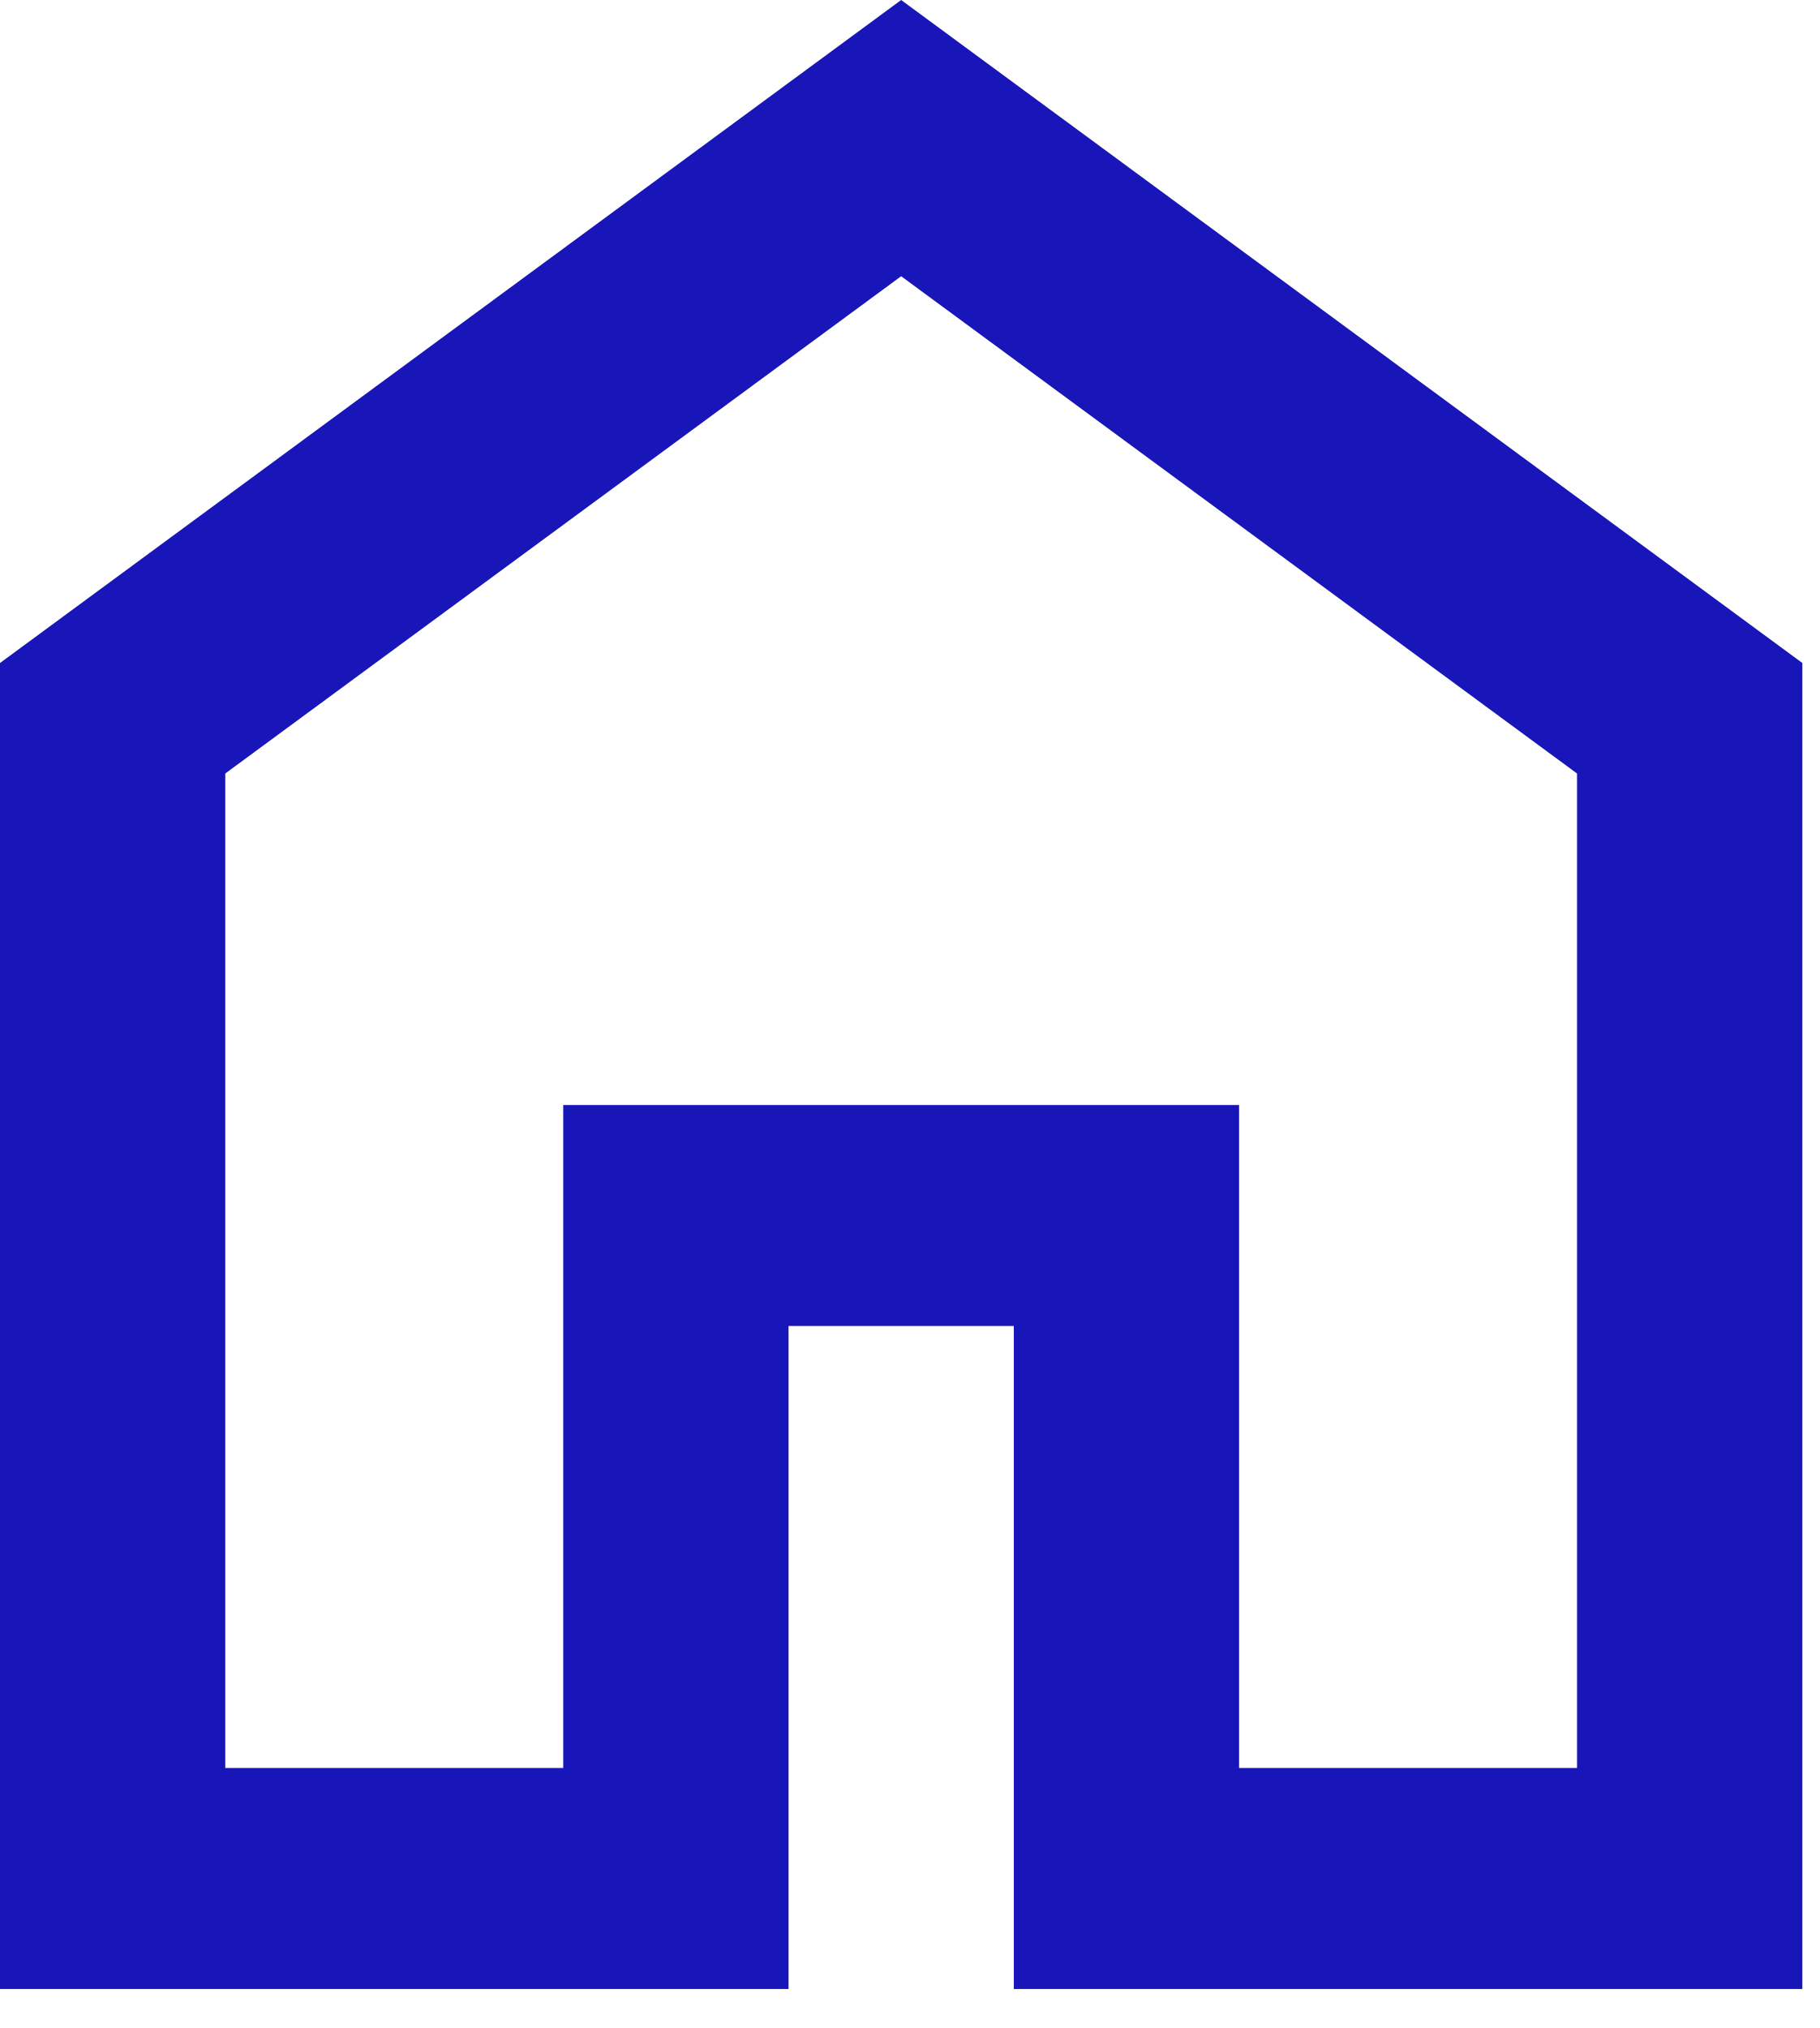
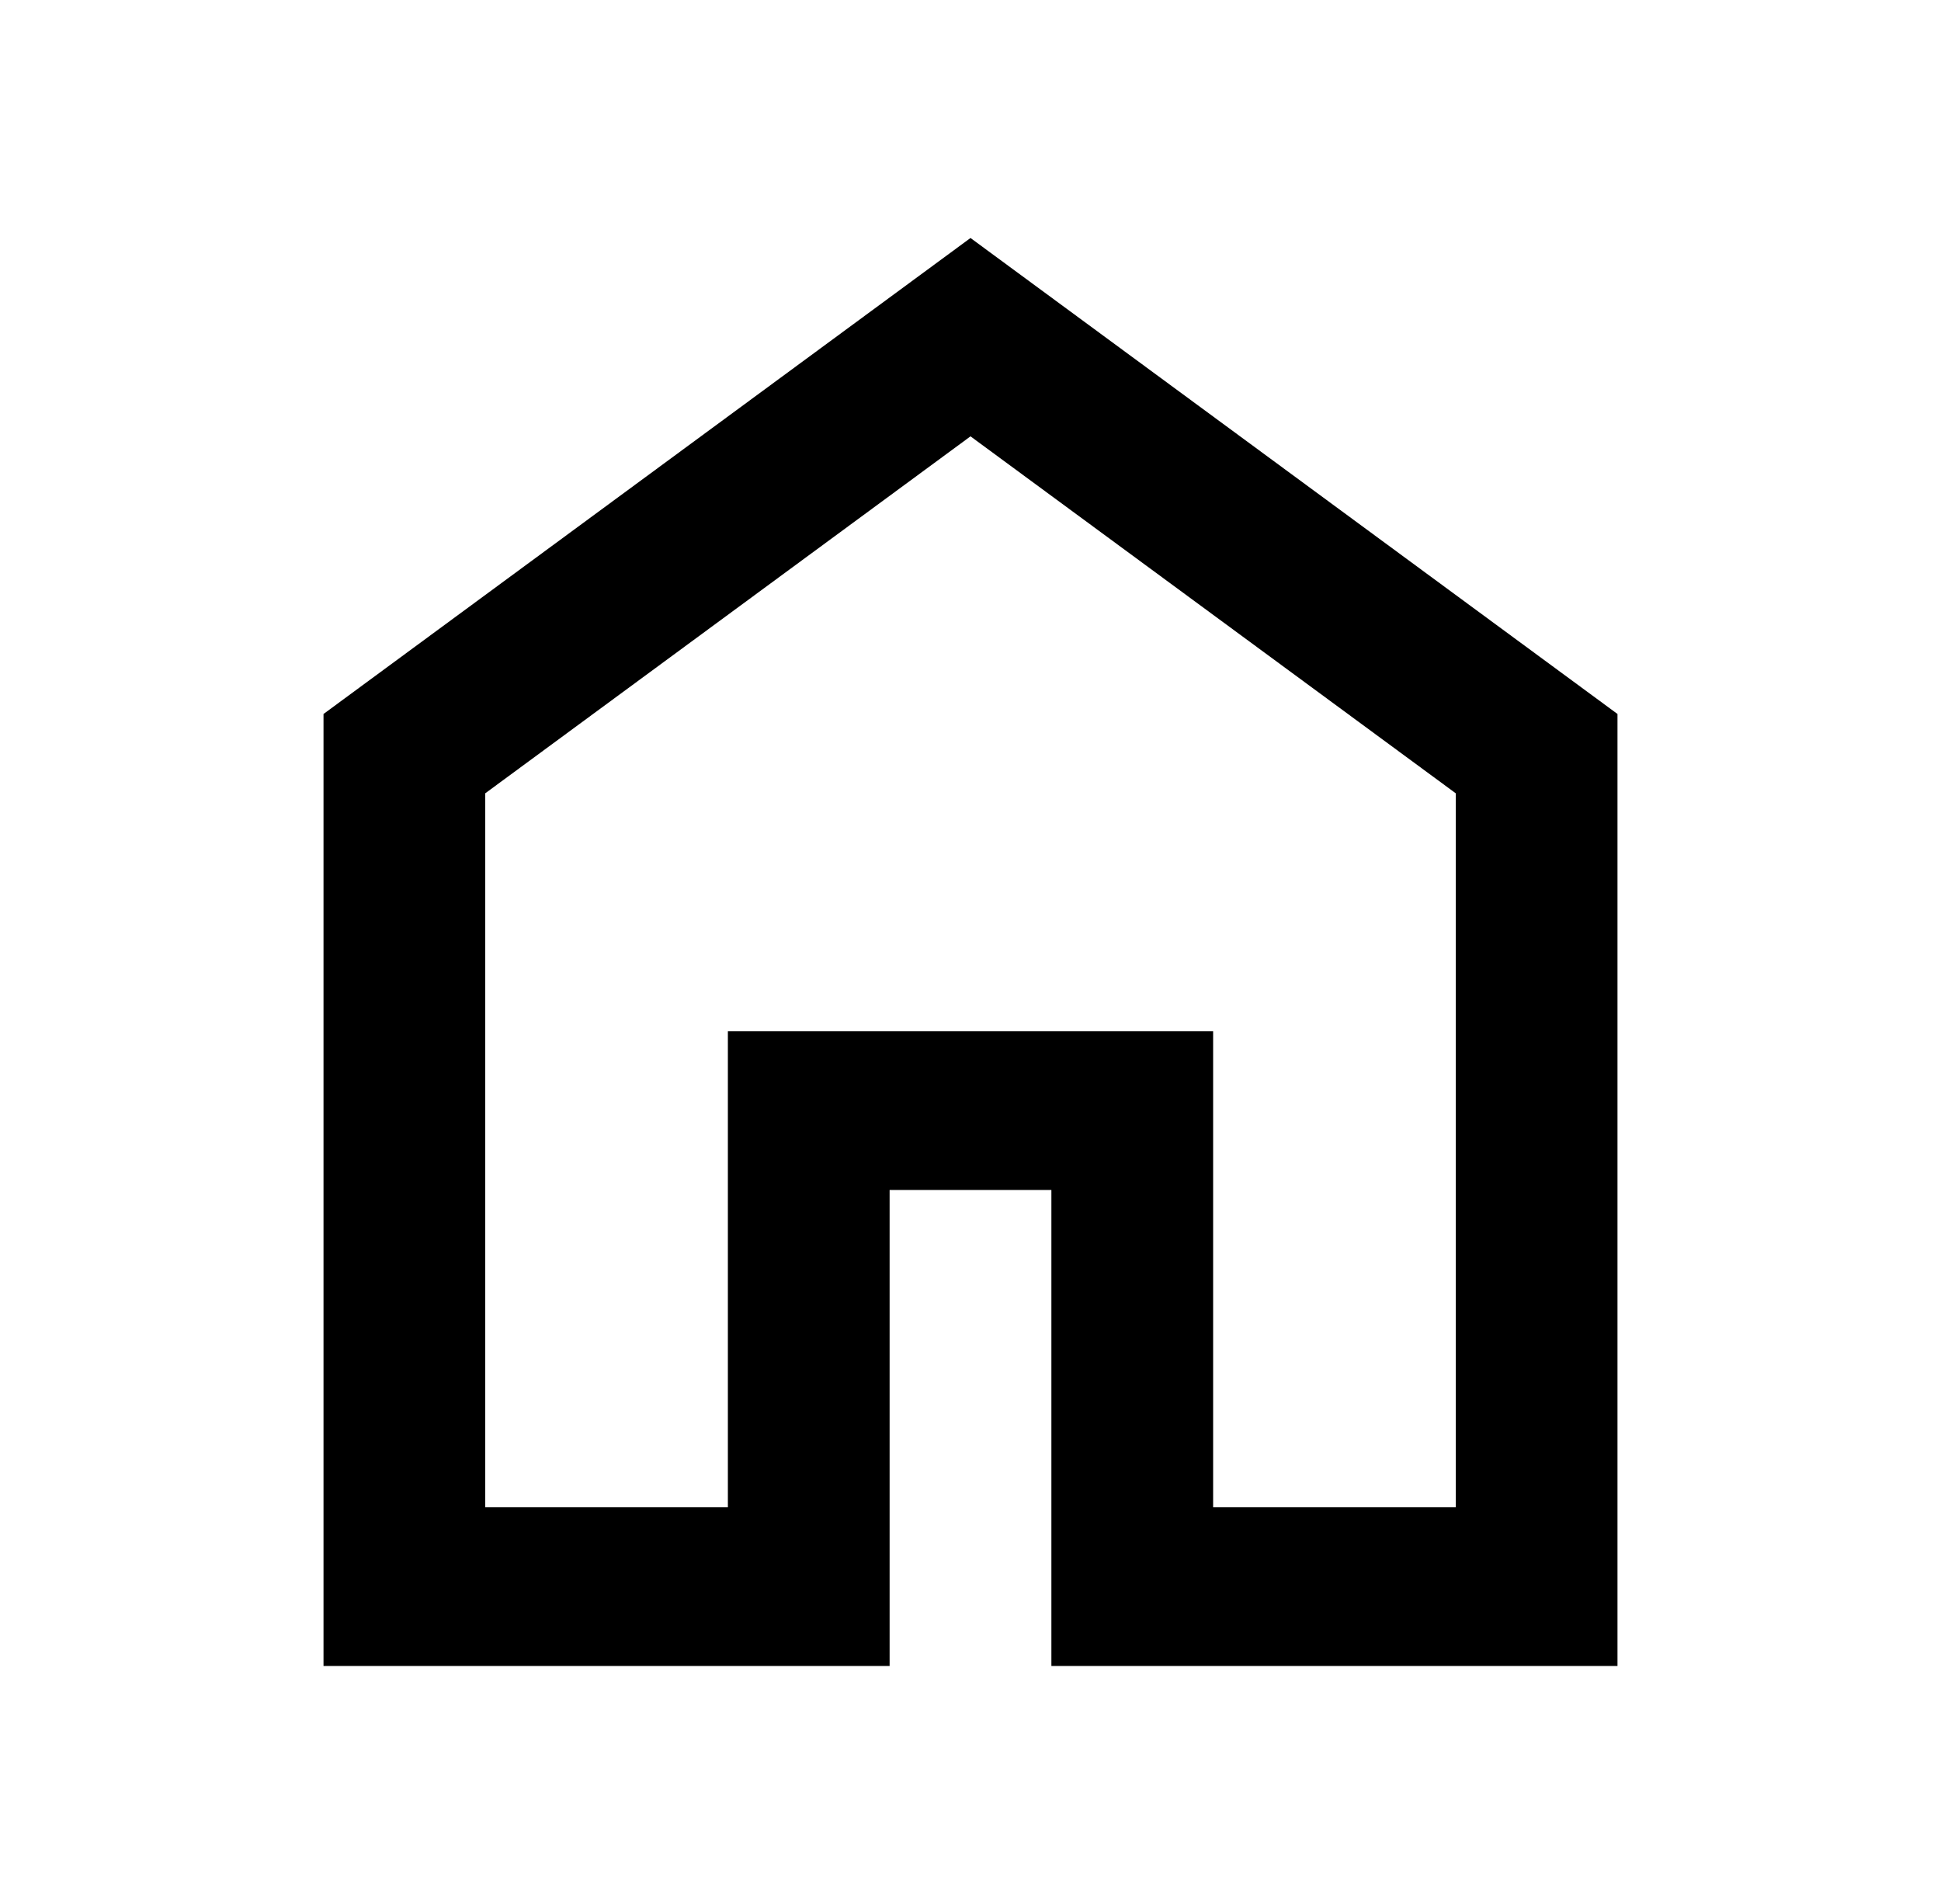
- <svg xmlns="http://www.w3.org/2000/svg" width="35" height="39" viewBox="0 0 35 39" fill="none">
-   <path d="M4.333 34H10.833V21.25H23.833V34H30.333V14.875L17.333 5.312L4.333 14.875V34ZM0 38.25V12.75L17.333 0L34.667 12.75V38.25H19.5V25.5H15.167V38.25H0Z" fill="#1916B9" />
+ <svg xmlns="http://www.w3.org/2000/svg" width="52" height="51" viewBox="0 0 52 51" fill="none">
+   <path d="M13 40.375H19.5V27.625H32.5V40.375H39V21.25L26 11.688L13 21.25V40.375ZM8.667 44.625V19.125L26 6.375L43.333 19.125V44.625H28.167V31.875H23.833V44.625H8.667Z" fill="black" />
</svg>
